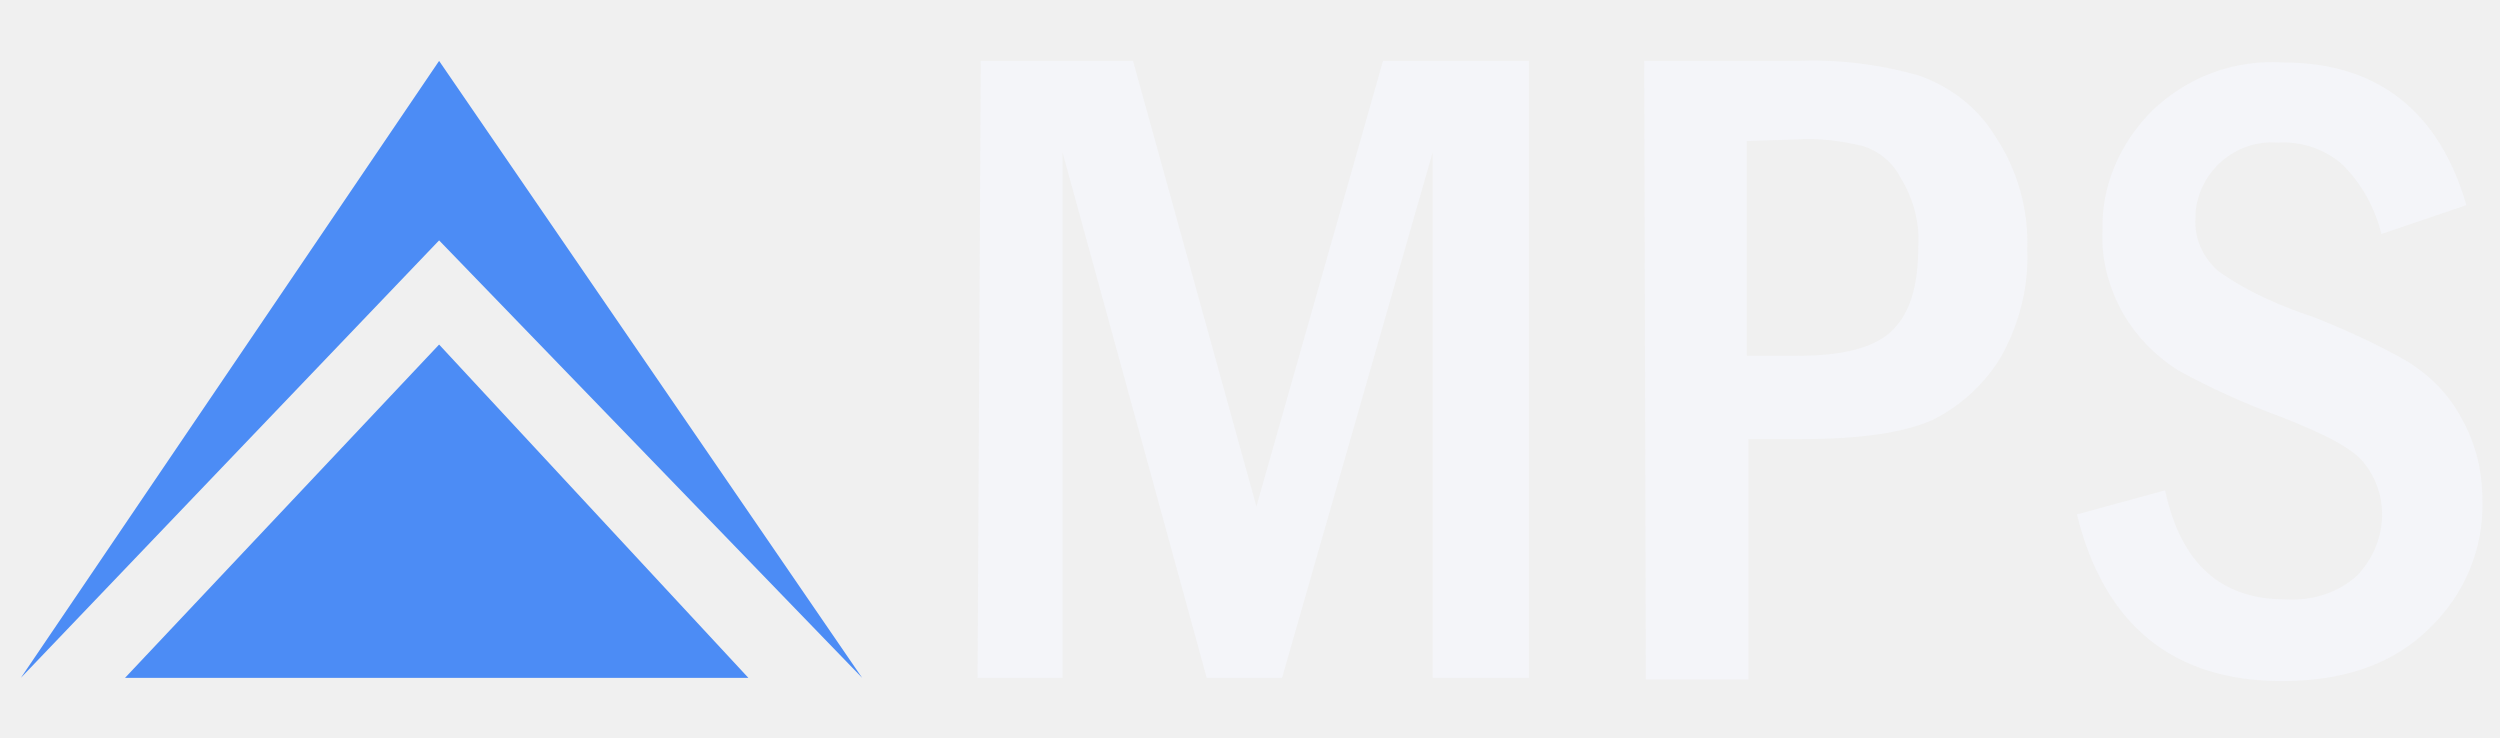
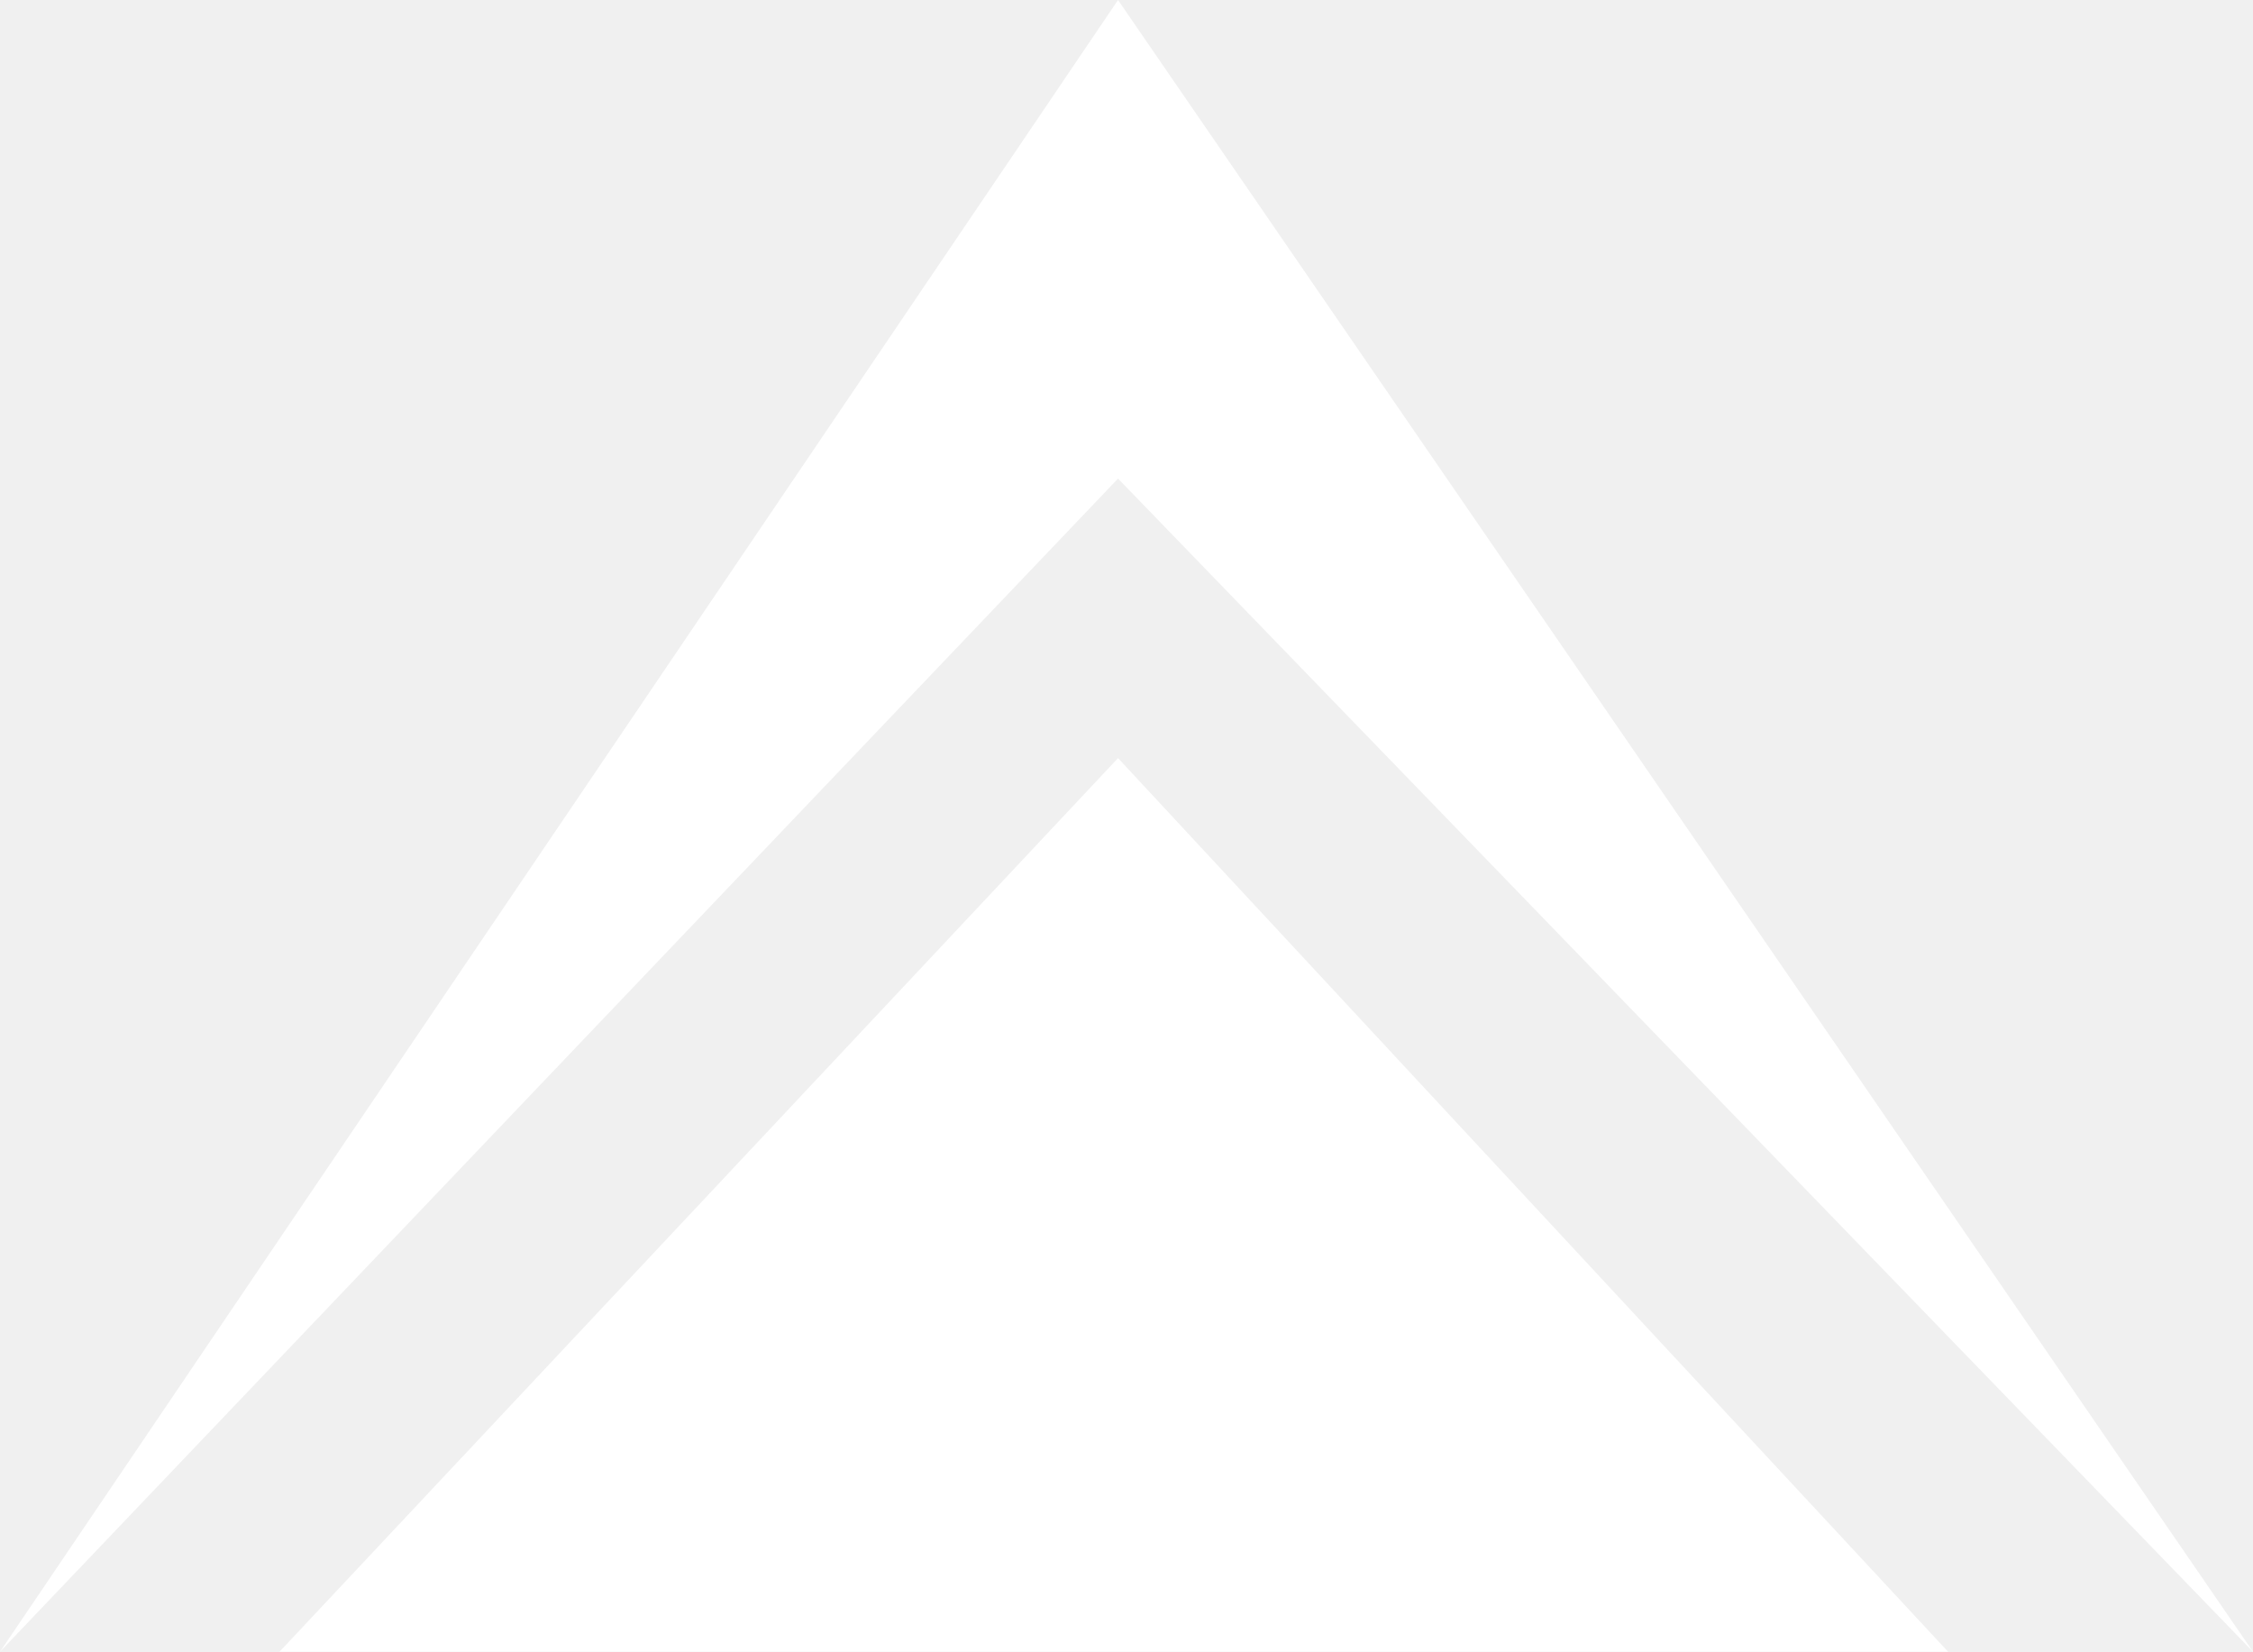
- <svg xmlns="http://www.w3.org/2000/svg" version="1.1" id="Слой_1" x="0px" y="0px" viewBox="0 0 156 46" style="enable-background:new 0 0 156 46;" xml:space="preserve">
-   <style type="text/css">
- 	.st0{fill:#4C8CF5;}
- 	.st1{fill:#F4F5F9;}
- 	.st2{fill:none;}
- </style>
-   <g id="Слой_2">
-     <g id="Layer_1">
-       <polygon class="st0" points="1.3,42.3 27.4,3.8 53.8,42.3 27.4,15   " />
-       <polygon class="st0" points="7.8,42.3 27.4,21.5 46.7,42.3   " />
-       <path class="st1" d="M61.2,3.8h9.5l7.7,27.8l7.9-27.8h9.1v38.5h-6V9.5L80,42.3h-4.7l-9-32.8v32.8H61L61.2,3.8z" />
-       <path class="st1" d="M102.6,3.8h9.6c2.5-0.1,5,0.2,7.5,0.9c2,0.7,3.7,2,4.8,3.8c1.4,2.1,2.1,4.6,2,7.1c0.1,2.3-0.5,4.6-1.6,6.6    c-1,1.7-2.5,3.1-4.3,4c-1.8,0.8-4.5,1.2-8.2,1.2h-3.3v15h-6.4L102.6,3.8L102.6,3.8z M109,8.8v13.4h3.2c2.8,0,4.8-0.5,5.9-1.6    s1.6-2.8,1.6-5.2c0.1-1.5-0.3-3-1.1-4.3c-0.5-1-1.4-1.7-2.4-2c-1.3-0.3-2.7-0.5-4.1-0.4L109,8.8z" />
-       <path class="st1" d="M153.9,12.8l-5.3,1.8c-0.4-1.6-1.2-3.1-2.4-4.3c-1.1-1-2.6-1.5-4.1-1.4c-2.6-0.2-4.9,1.8-5.1,4.4    c0,0.1,0,0.2,0,0.3c-0.1,1.3,0.5,2.5,1.4,3.3c1.8,1.3,3.9,2.2,6,2.9c2,0.8,4,1.7,5.9,2.8c1.4,0.9,2.5,2,3.3,3.5    c0.9,1.6,1.3,3.3,1.3,5.1c0.1,3-1.1,5.9-3.3,8c-2.2,2.2-5.3,3.3-9.2,3.3c-6.8,0-11.1-3.5-12.8-10.4l5.5-1.5c1,4.6,3.5,6.8,7.5,6.8    c1.7,0.1,3.3-0.4,4.5-1.5c1.8-1.9,2.1-4.8,0.5-6.9c-0.7-1-2.5-1.9-5.3-3c-2.2-0.8-4.4-1.8-6.4-2.9c-1.4-0.9-2.5-2-3.4-3.5    c-0.9-1.6-1.4-3.4-1.3-5.2c-0.1-2.8,1.1-5.5,3.1-7.5c2.2-2.1,5.1-3.2,8.2-3C148.3,3.9,152.2,6.9,153.9,12.8z" />
+ <svg xmlns="http://www.w3.org/2000/svg" viewBox="0 0 53.2 39">
+   <defs>
+     <style>.cls-1{fill:#fff;}</style>
+   </defs>
+   <g id="Слой_2" data-name="Слой 2">
+     <g id="Layer_1" data-name="Layer 1">
+       <polygon class="cls-1" points="0 39 26.4 0 53.2 39 26.4 11.3 0 39" />
+       <polygon class="cls-1" points="6.6 39 26.4 17.9 46 39 6.6 39" />
    </g>
  </g>
-   <rect id="_x3C_Фрагмент_x3E_" class="st2" width="156" height="46" />
</svg>
